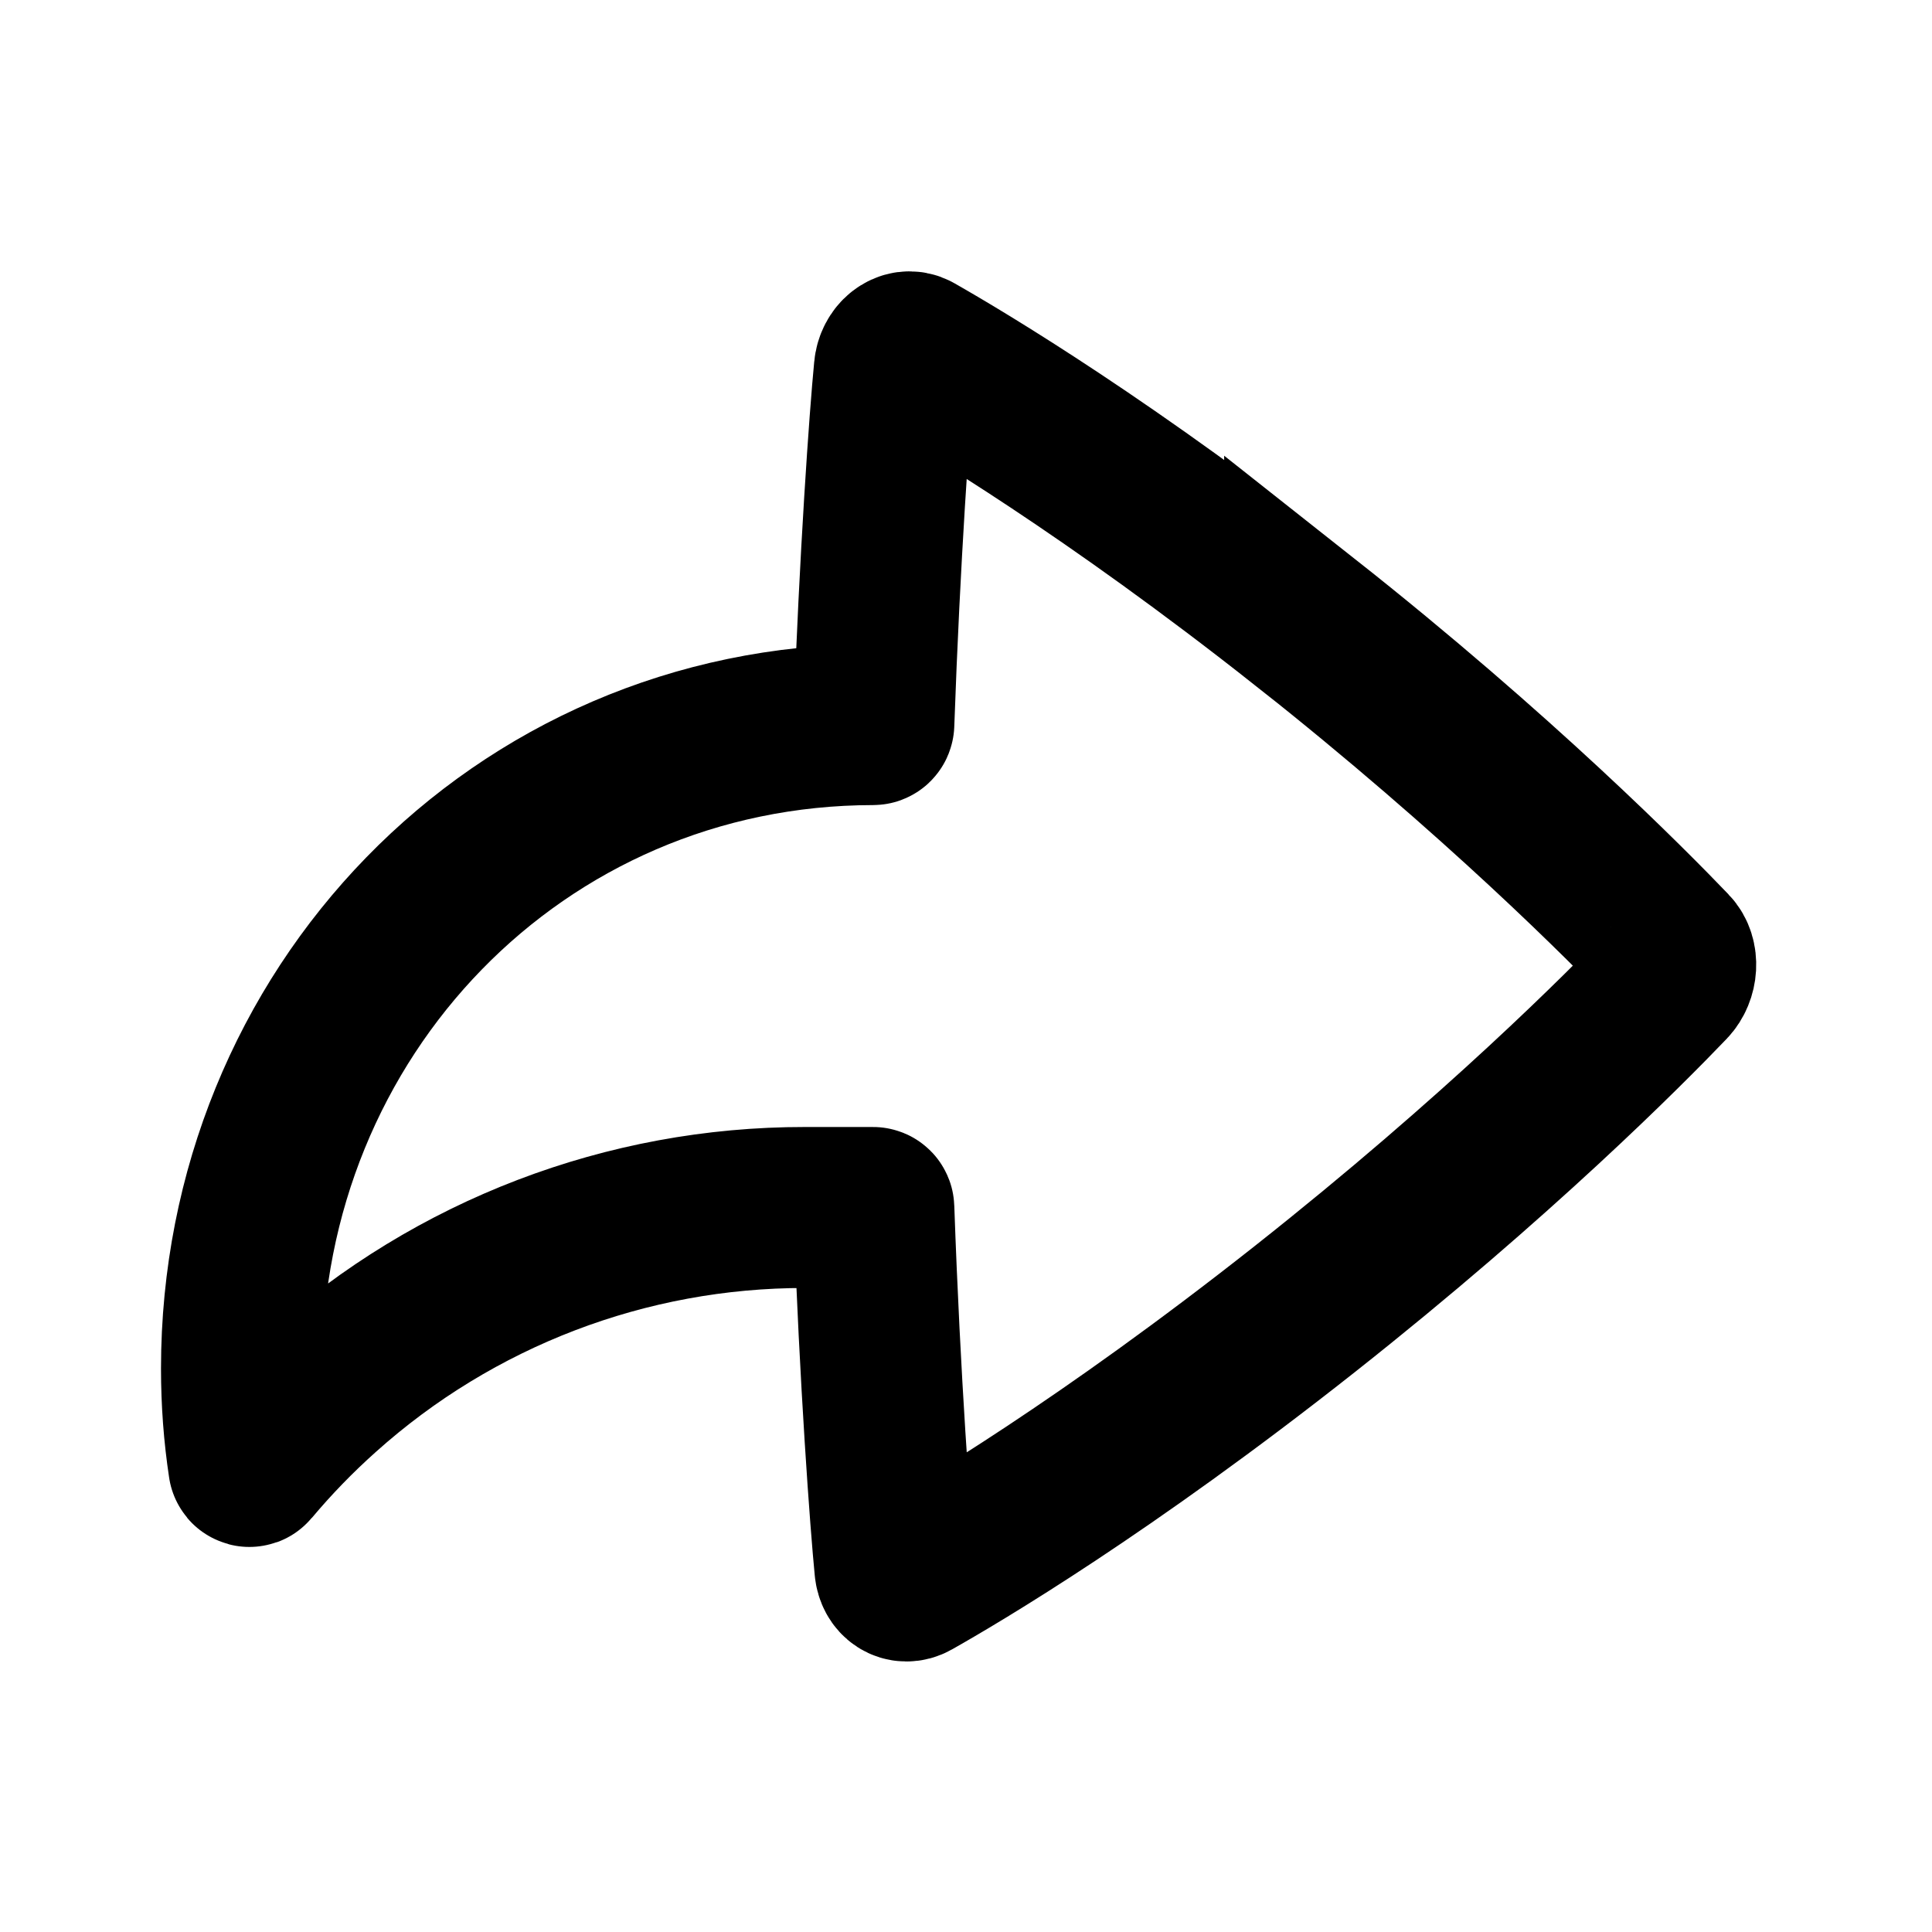
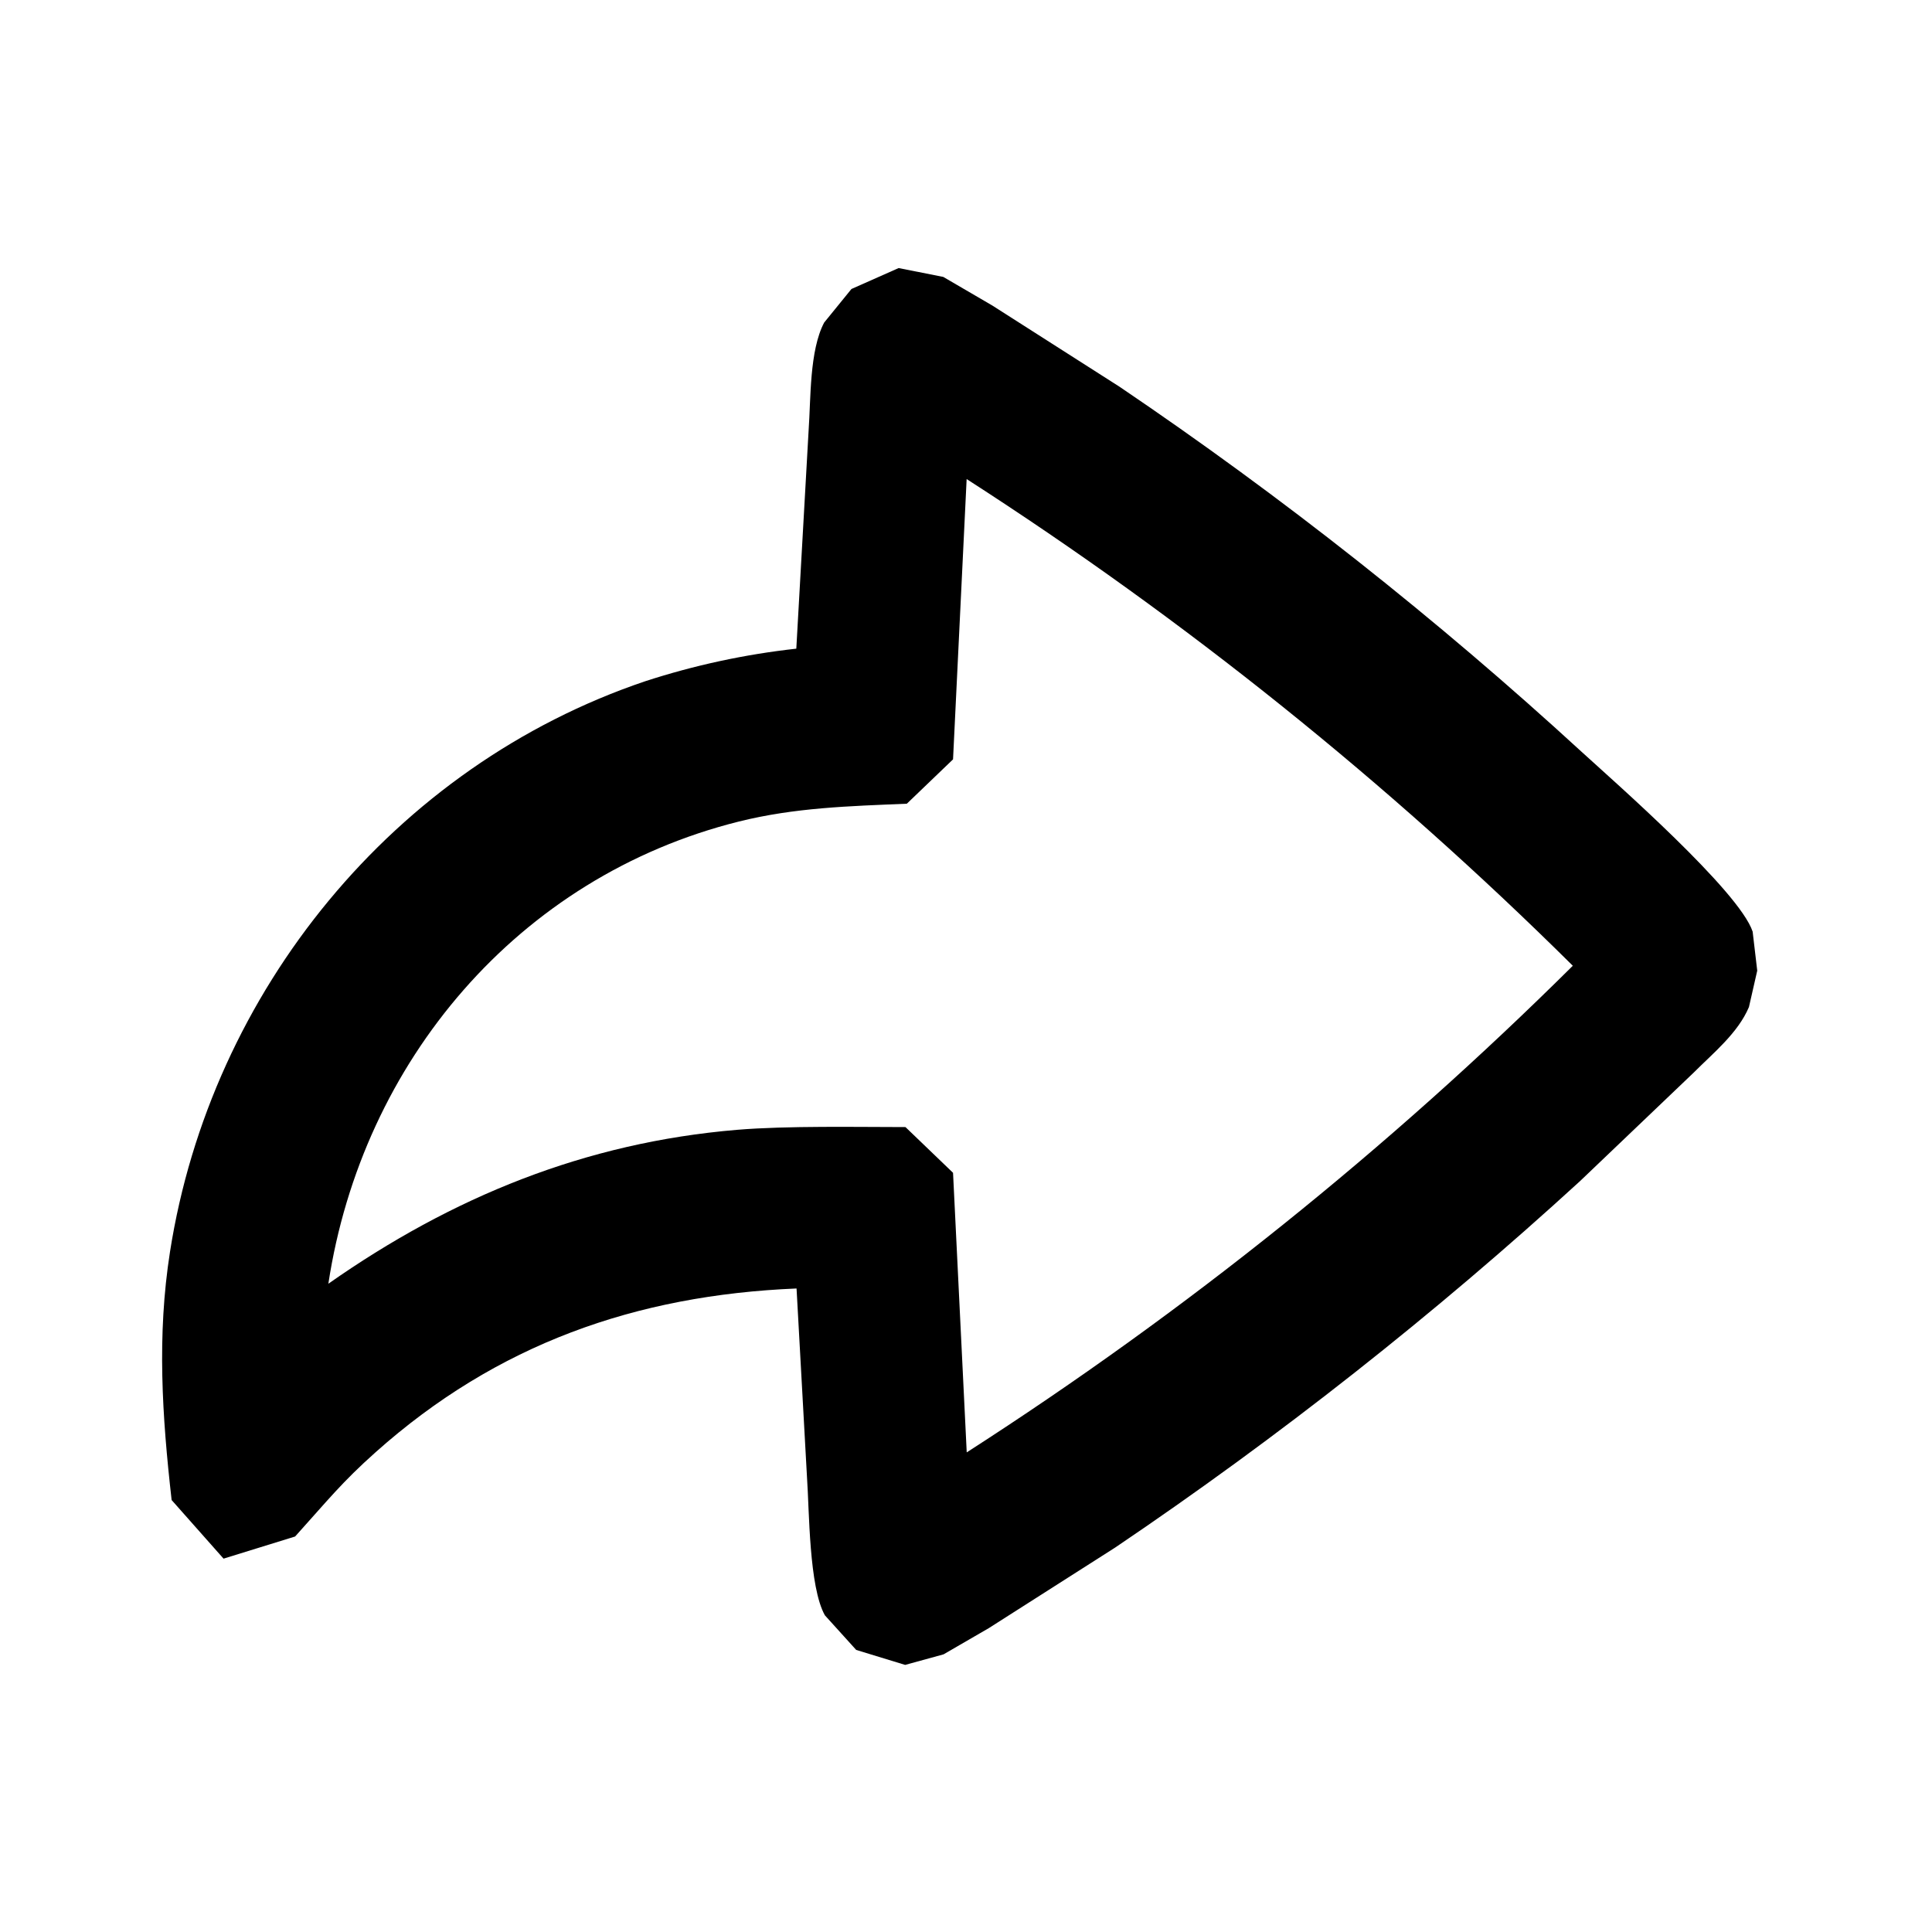
- <svg xmlns="http://www.w3.org/2000/svg" width="24" height="24" viewBox="0 0 24 24">
-   <path fill="none" stroke="currentColor" stroke-width="2" d="M16.207 7.726c-2.398-1.894-4.233-2.99-4.845-3.338c-.106-.06-.238.044-.252.2c-.059.61-.182 2.335-.255 4.403a.01.01 0 0 1-.01.01C6.432 9.006 3 12.586 3 17.001q0 .615.09 1.207a.01.01 0 0 0 .018.005q.413-.492.892-.92A8.97 8.97 0 0 1 10 15h.845a.01.01 0 0 1 .01.01c.076 2.158.207 3.909.262 4.469c.013.13.115.197.217.14c.576-.325 2.403-1.405 4.873-3.356c2.405-1.9 3.982-3.488 4.52-4.05c.109-.114.12-.31.024-.41c-.52-.543-2.134-2.175-4.544-4.078Z" clip-rule="evenodd" />
+ <svg xmlns="http://www.w3.org/2000/svg" viewBox="0 0 24 24">
+   <path fill="currentColor" d="m10.636 20.496-.389-.43c-.198-.353-.193-1.295-.222-1.712l-.13-2.348c-1.997.083-3.724.692-5.229 2.034-.421.375-.593.596-1 1.047l-.889.275-.645-.728c-.118-1.044-.184-2.04-.02-3.085.507-3.236 2.785-6.033 5.902-7.086a9.4 9.4 0 0 1 1.878-.405l.153-2.713c.028-.392.009-.989.193-1.338l.339-.417.586-.26.555.11.61.356 1.579 1.008a49.5 49.5 0 0 1 5.74 4.535c.416.38 1.957 1.729 2.125 2.234l.057.485-.103.452c-.137.324-.444.571-.686.814l-1.412 1.348a50 50 0 0 1-5.776 4.553l-1.57 1.001-.561.325-.477.131Zm.612-6.495.591.568.17 3.473a46 46 0 0 0 7.529-6.045 46.2 46.2 0 0 0-7.53-6.046l-.169 3.482-.574.551c-.717.03-1.392.048-2.089.222-2.739.685-4.677 2.982-5.097 5.741 1.538-1.079 3.192-1.754 5.077-1.912.622-.052 1.51-.034 2.092-.034" />
</svg>
